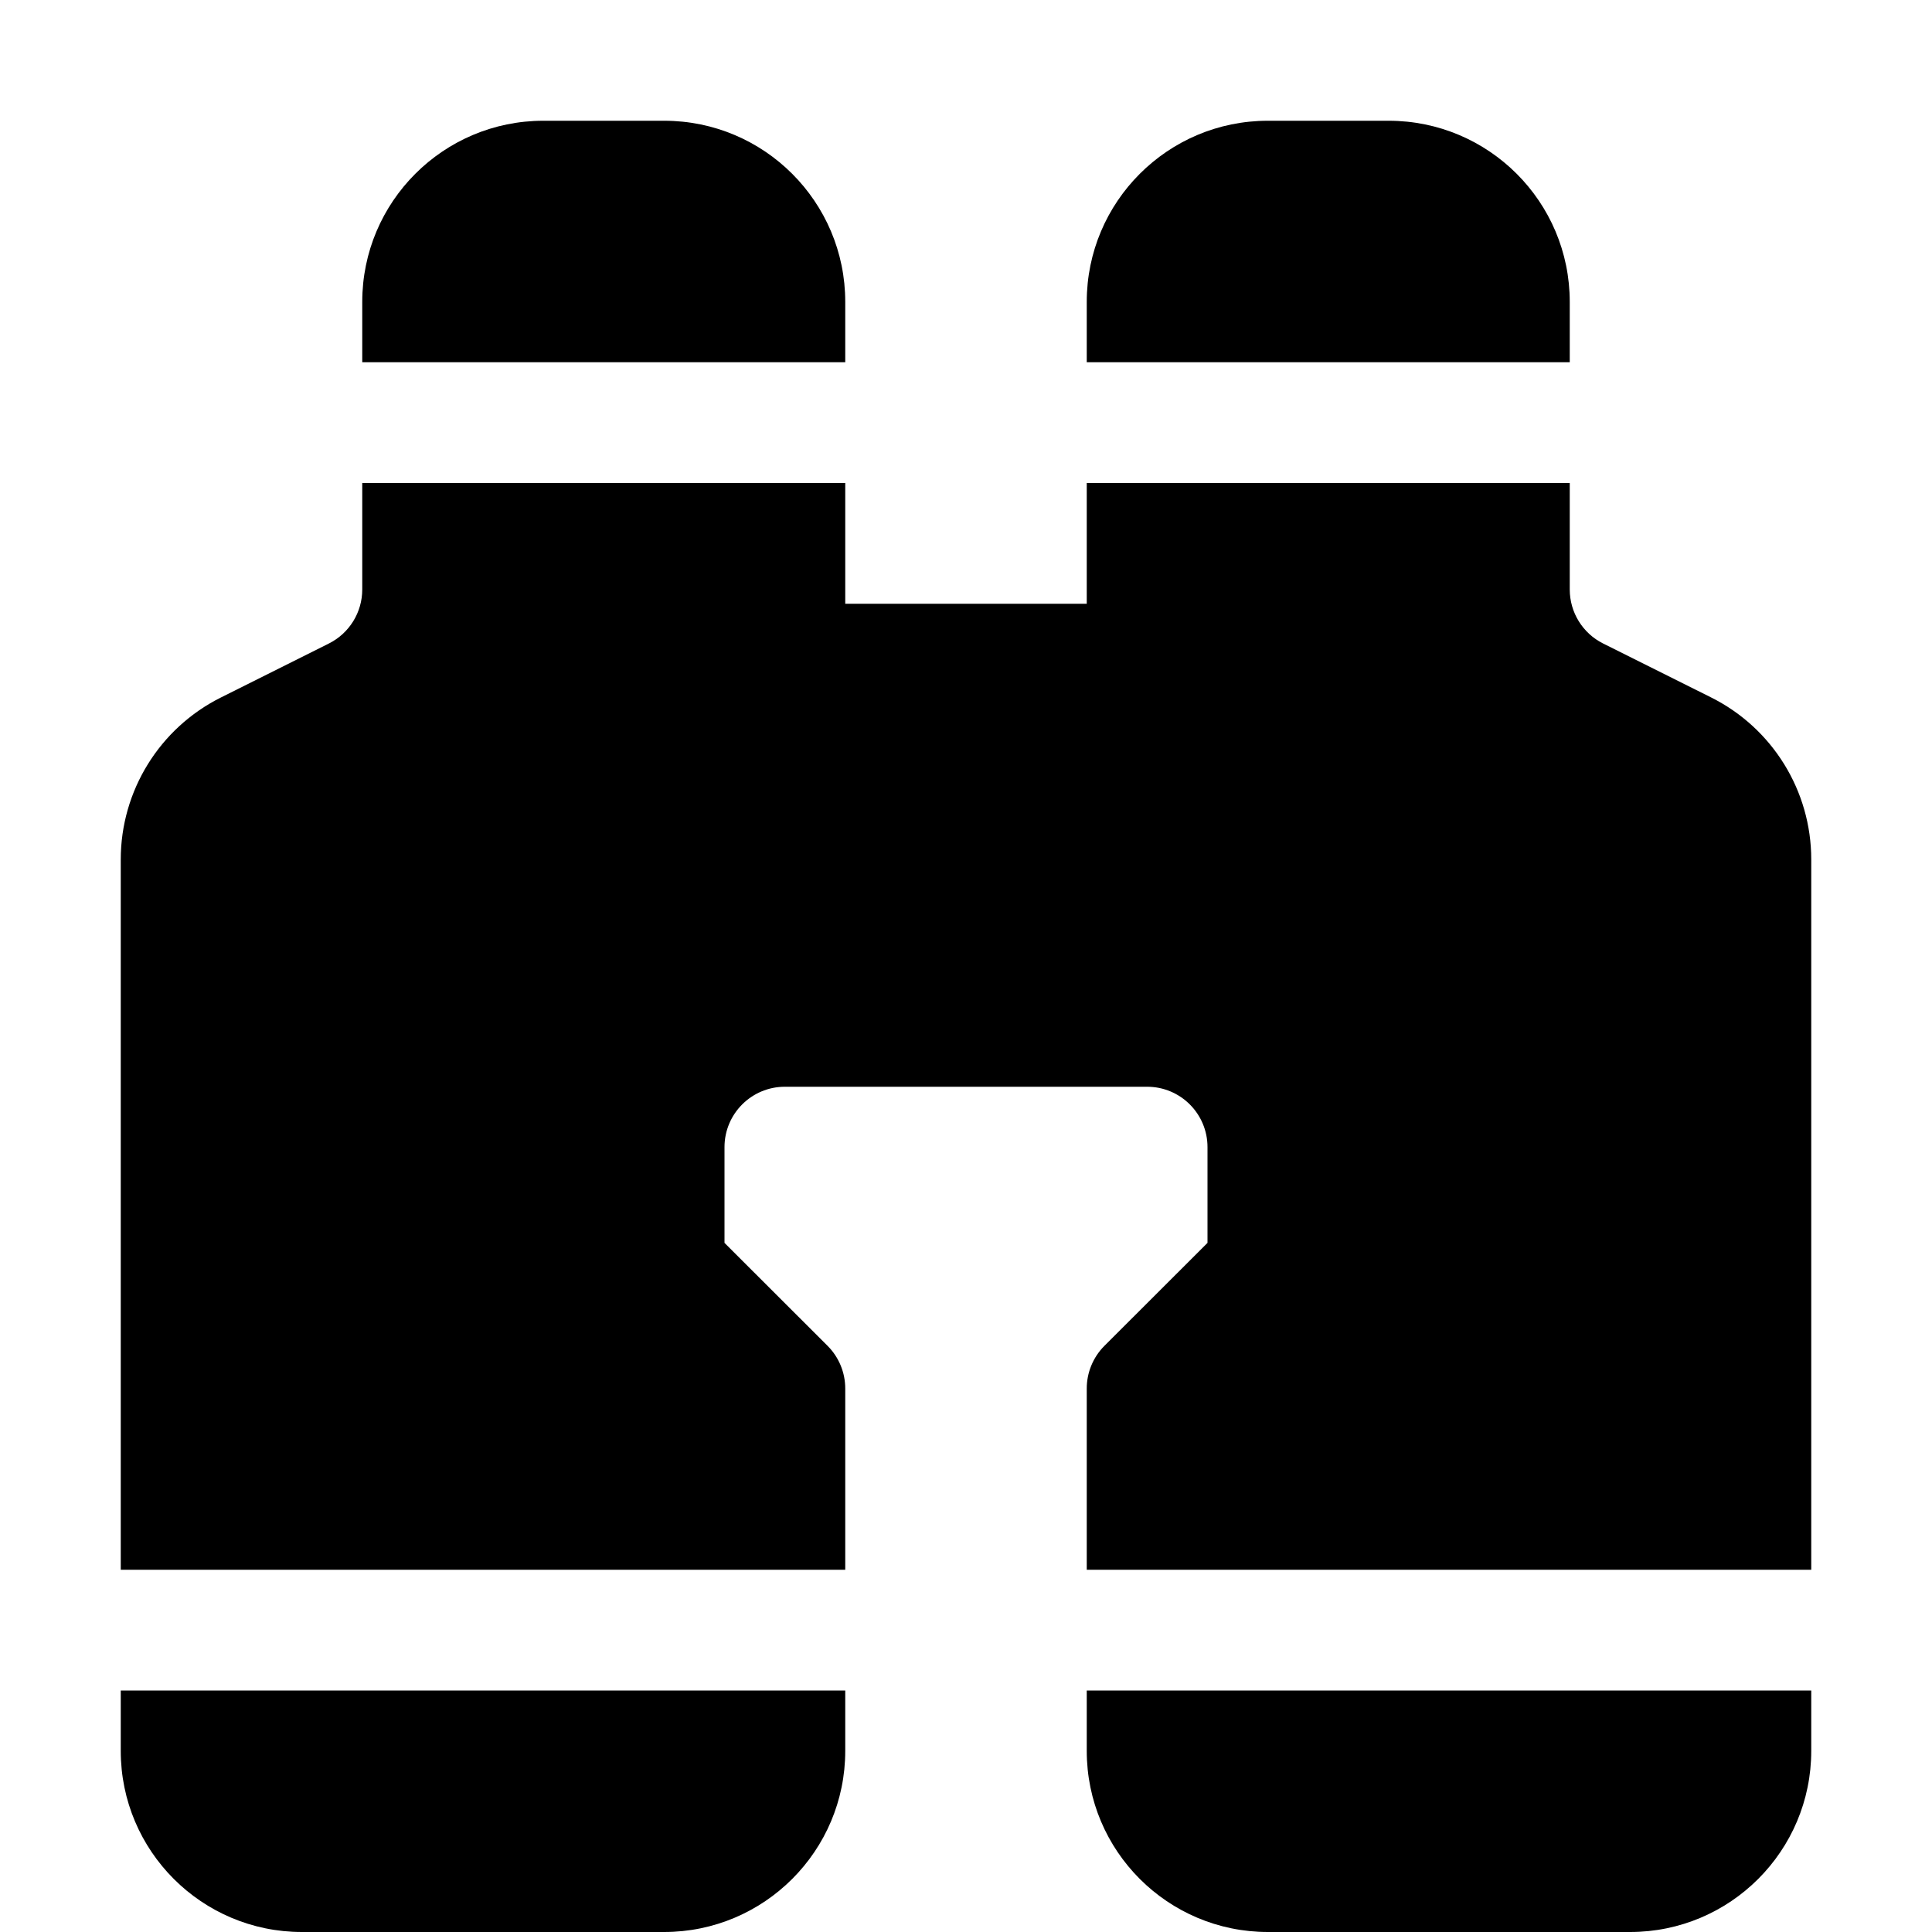
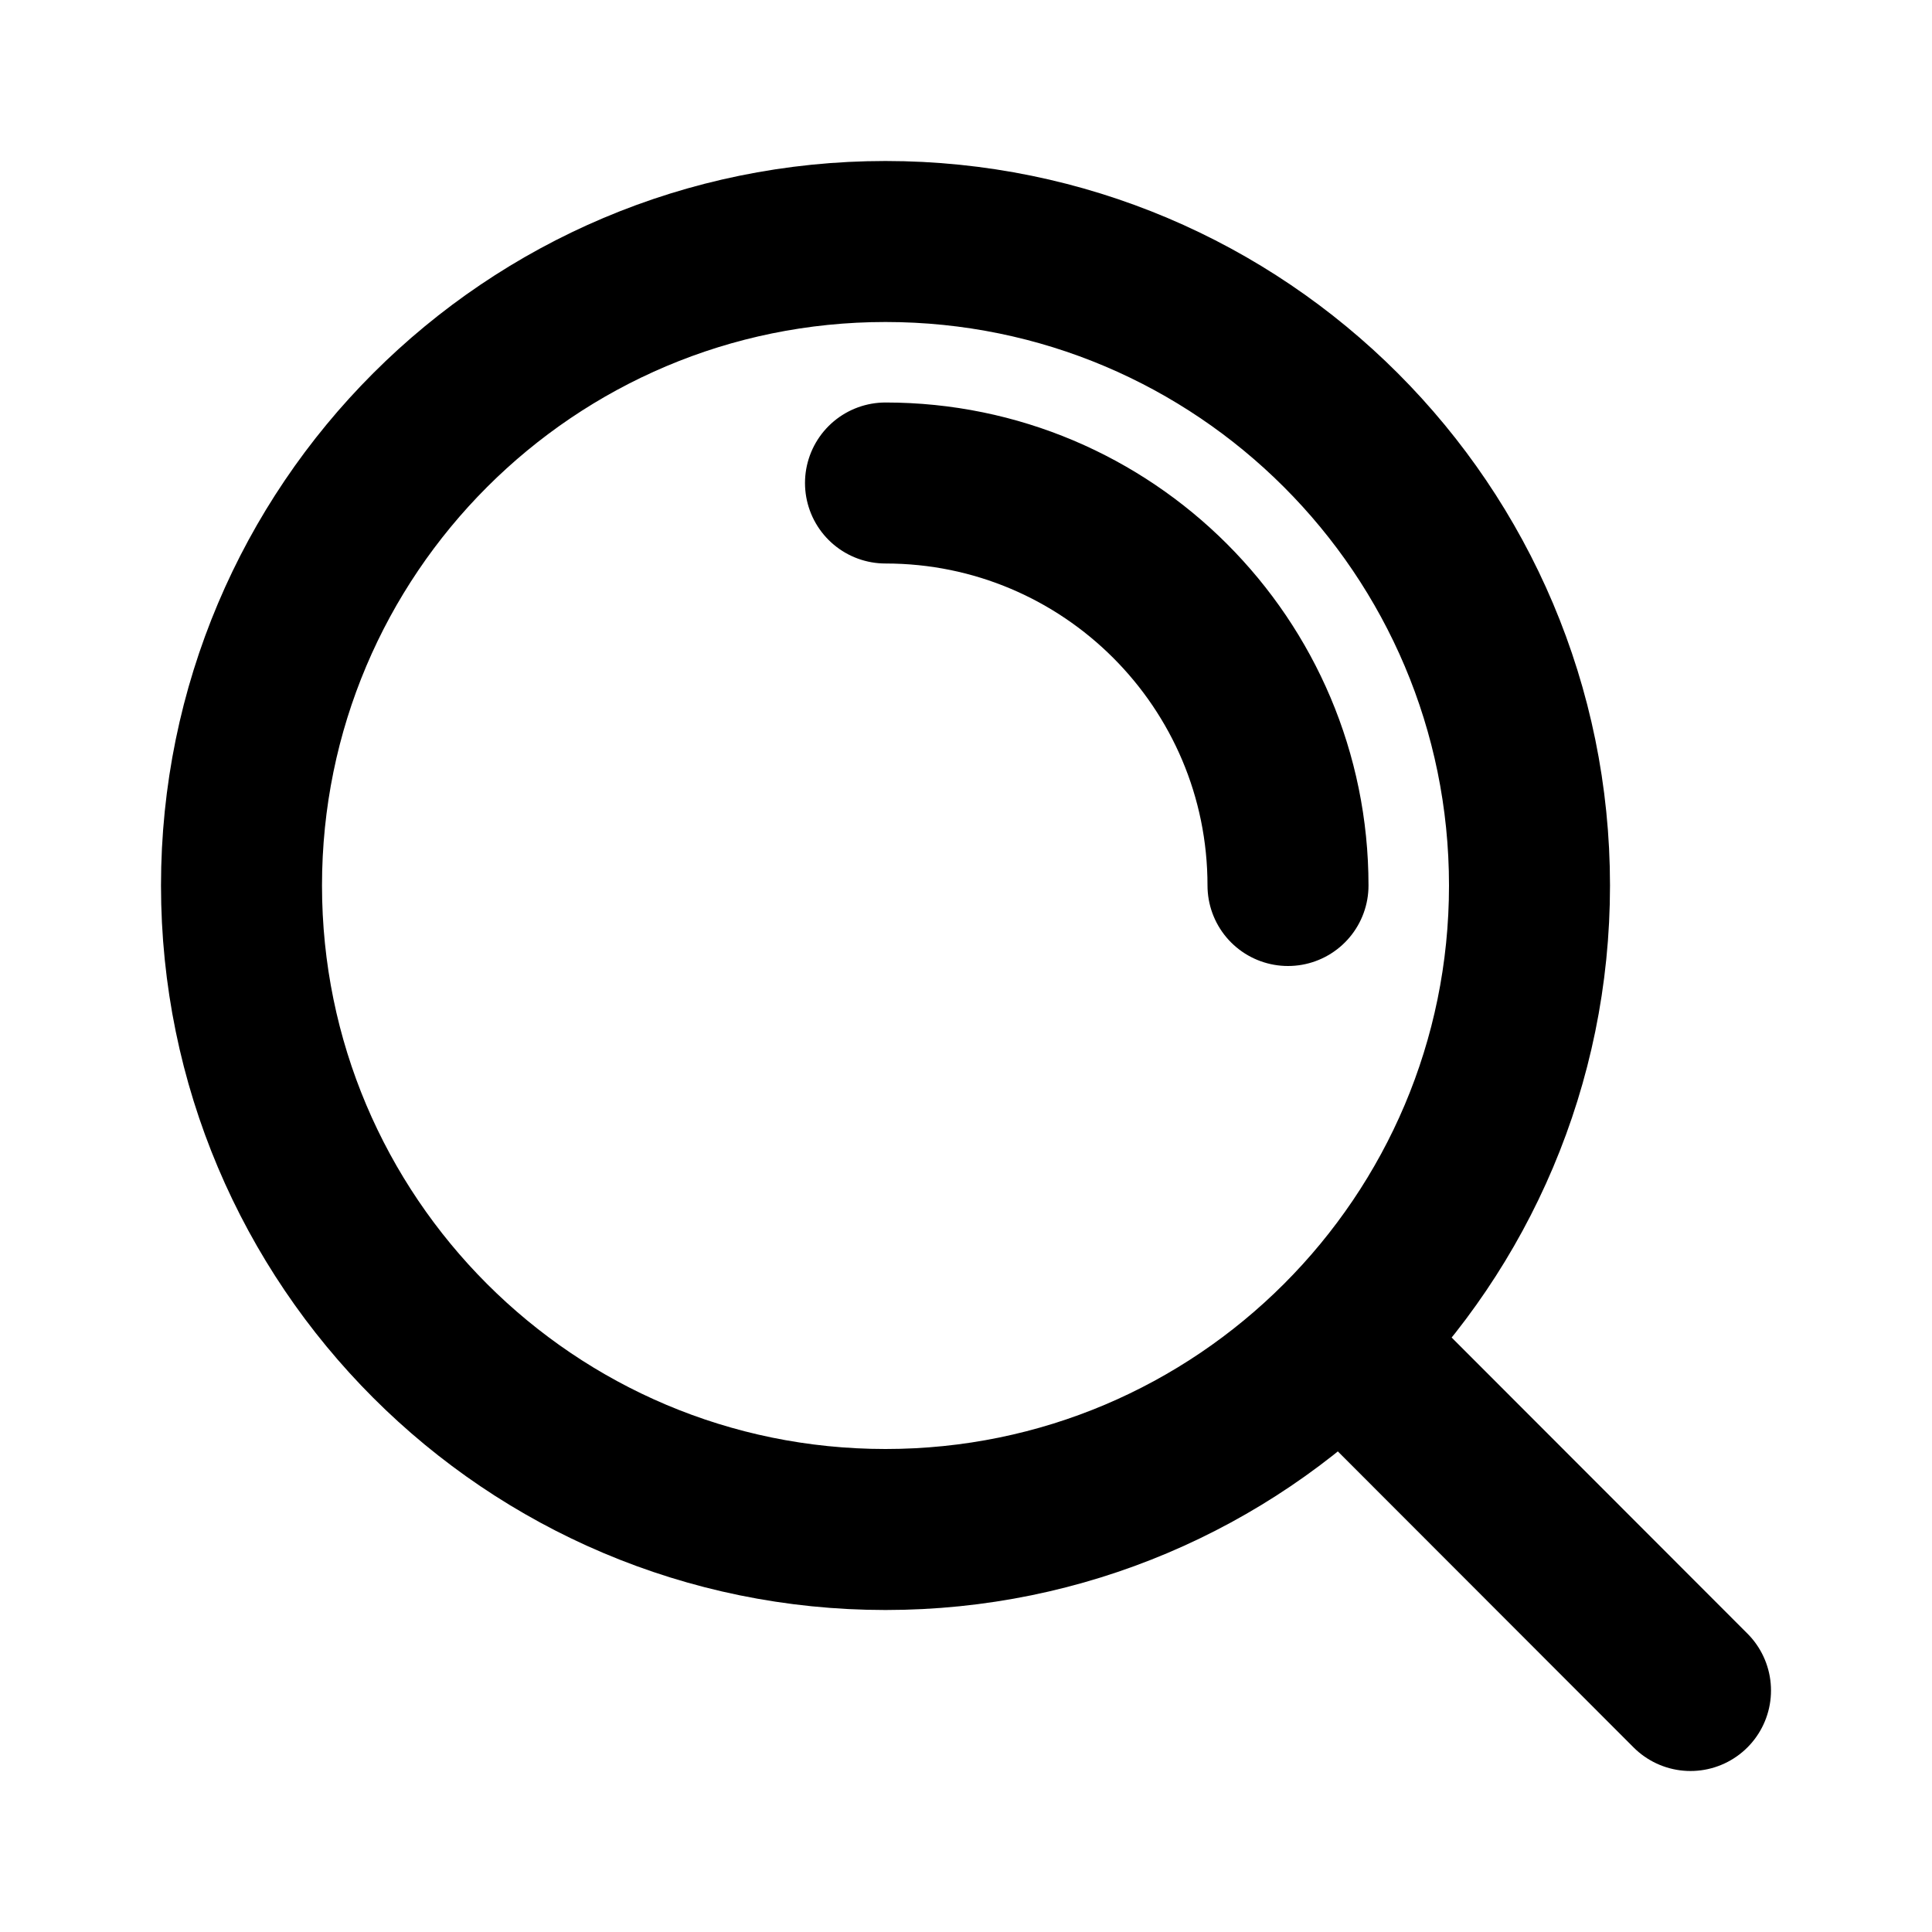
- <svg xmlns="http://www.w3.org/2000/svg" width="16" height="16" fill="currentColor" class="bi bi-binoculars-fill" viewBox="0 0 16 16">
-   <path d="M4.5 1A1.5 1.5 0 0 0 3 2.5V3h4v-.5A1.5 1.5 0 0 0 5.5 1zM7 4v1h2V4h4v.882a.5.5 0 0 0 .276.447l.895.447A1.5 1.5 0 0 1 15 7.118V13H9v-1.5a.5.5 0 0 1 .146-.354l.854-.853V9.5a.5.5 0 0 0-.5-.5h-3a.5.5 0 0 0-.5.5v.793l.854.853A.5.5 0 0 1 7 11.5V13H1V7.118a1.5 1.5 0 0 1 .83-1.342l.894-.447A.5.5 0 0 0 3 4.882V4zM1 14v.5A1.5 1.5 0 0 0 2.5 16h3A1.5 1.5 0 0 0 7 14.5V14zm8 0v.5a1.5 1.5 0 0 0 1.5 1.5h3a1.5 1.5 0 0 0 1.5-1.5V14zm4-11H9v-.5A1.5 1.5 0 0 1 10.5 1h1A1.5 1.5 0 0 1 13 2.5z" />
+ <svg xmlns="http://www.w3.org/2000/svg" width="800px" height="800px" viewBox="0 0 24 24" fill="none">
+   <path d="M11 6C13.761 6 16 8.239 16 11M16.659 16.655L21 21M19 11C19 15.418 15.418 19 11 19C6.582 19 3 15.418 3 11C3 6.582 6.582 3 11 3C15.418 3 19 6.582 19 11Z" stroke="#000000" stroke-width="2" stroke-linecap="round" stroke-linejoin="round" />
</svg>
